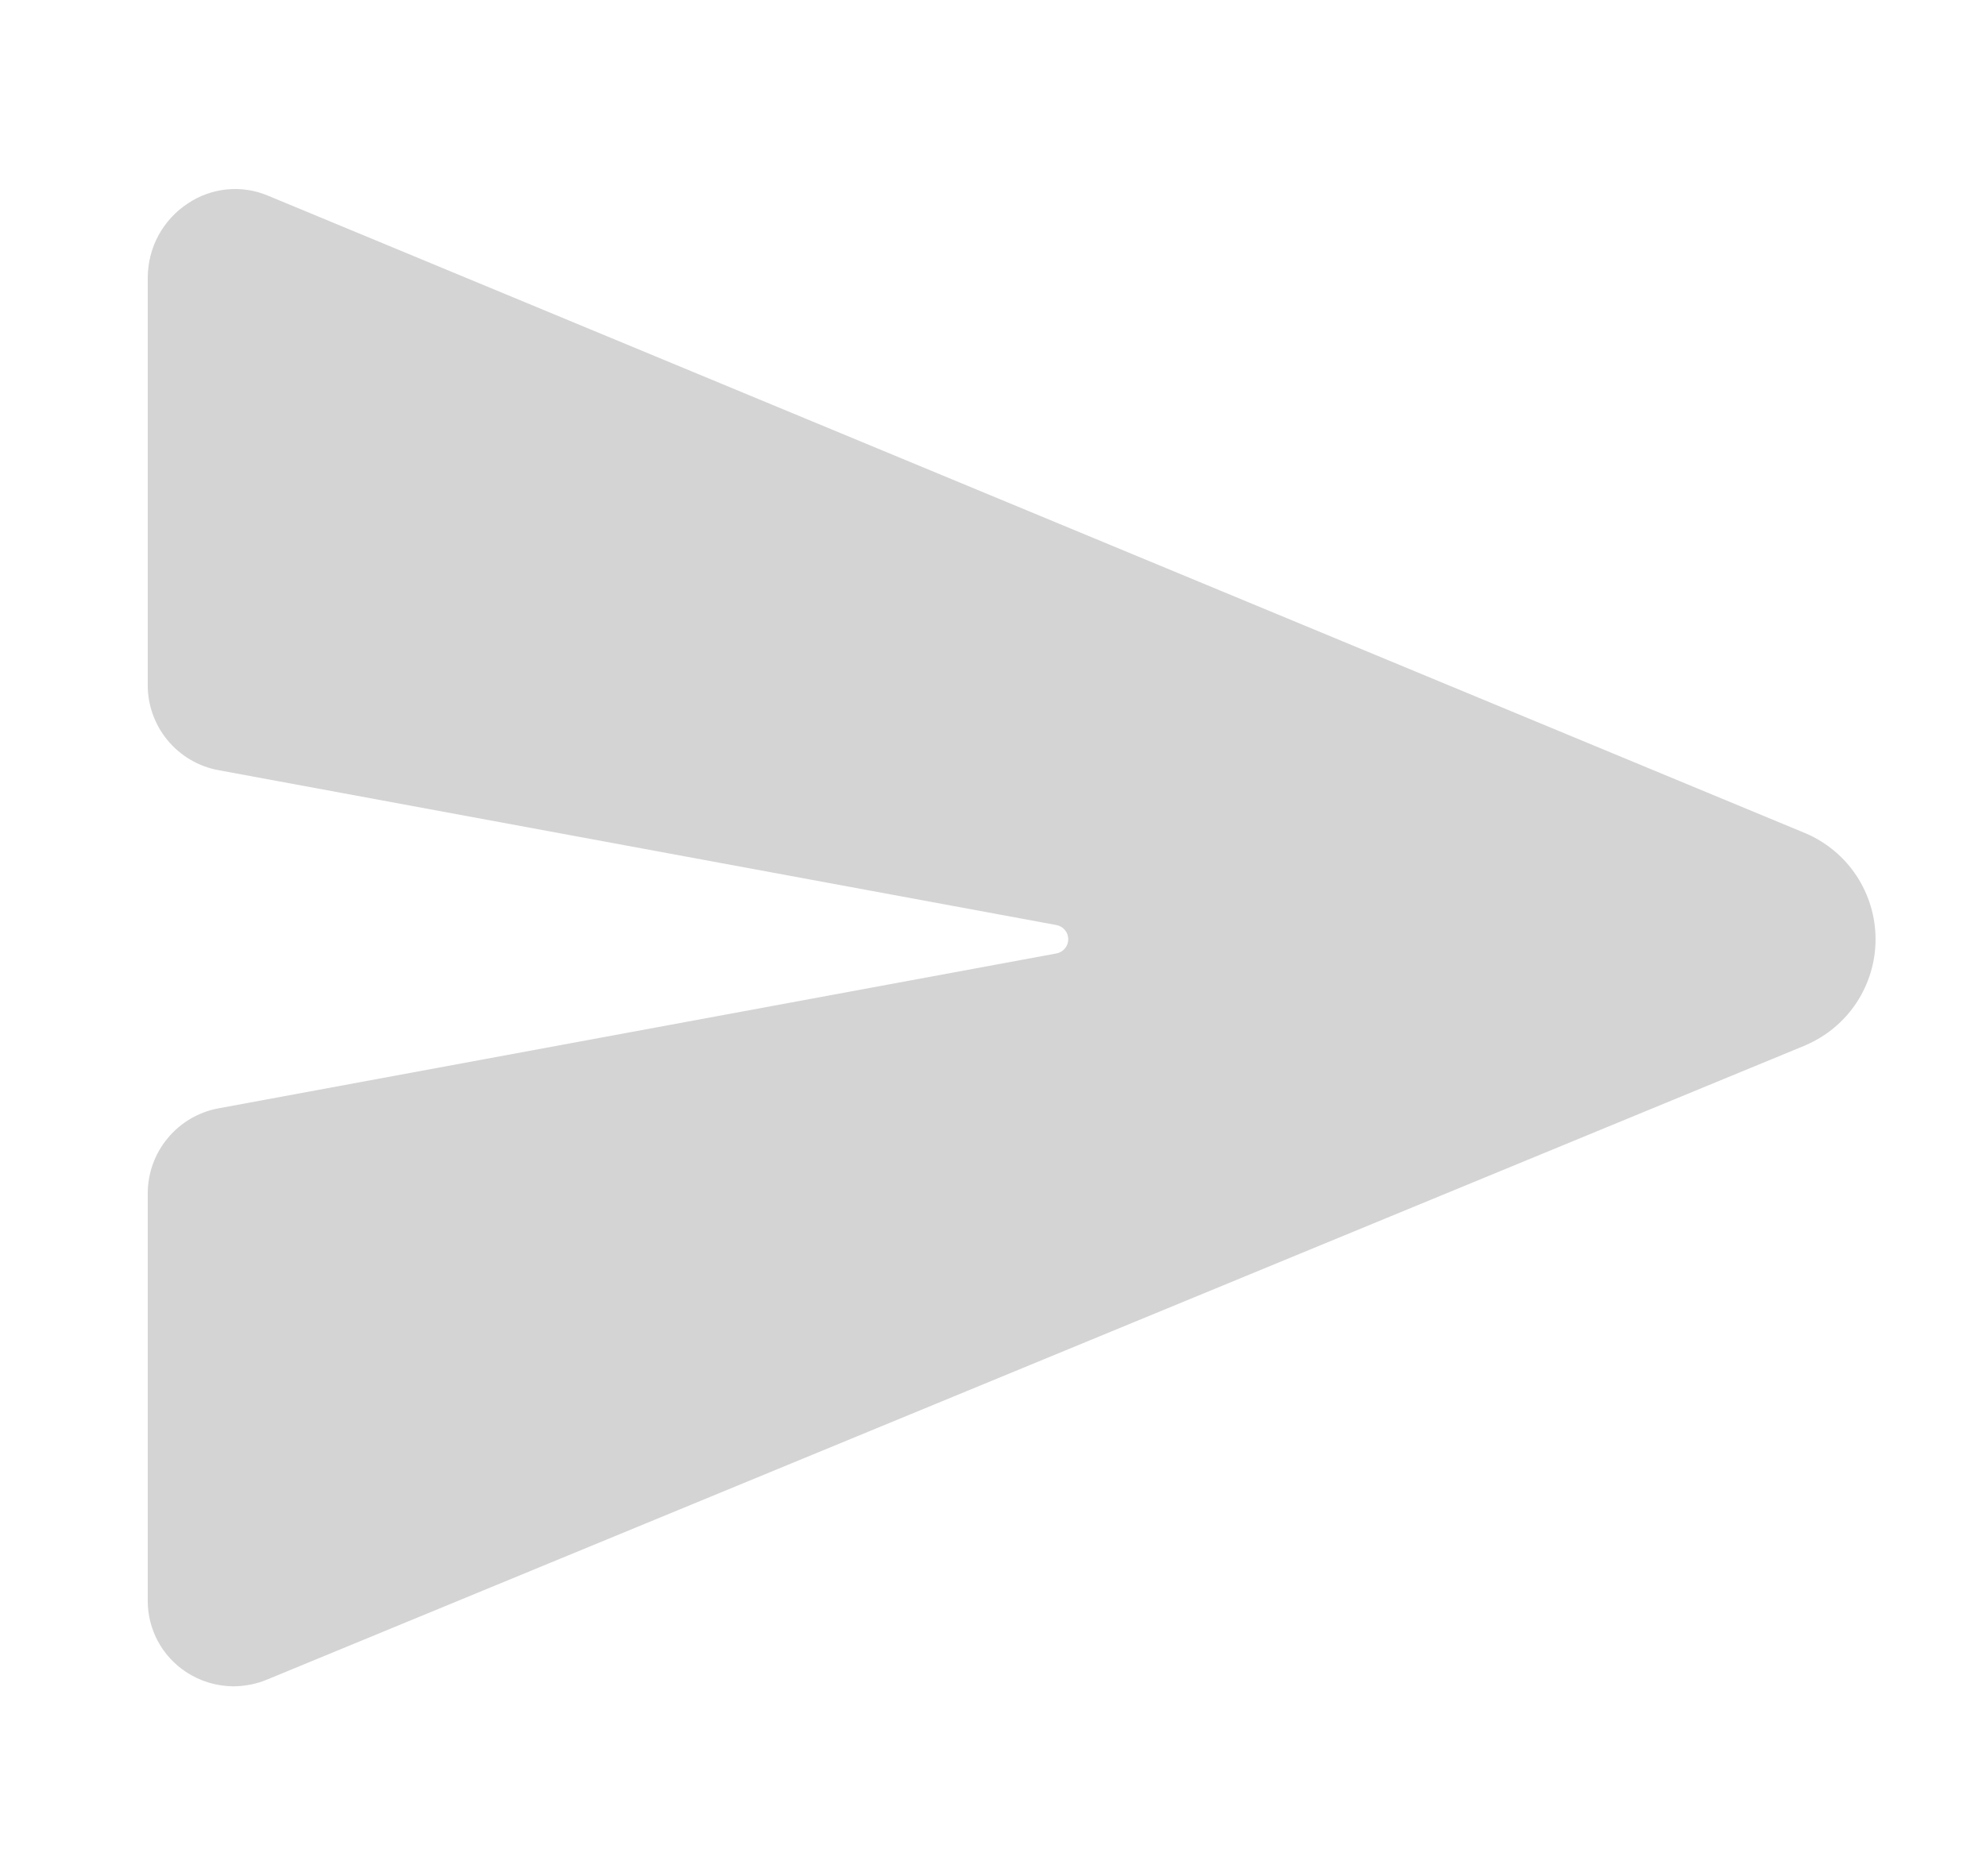
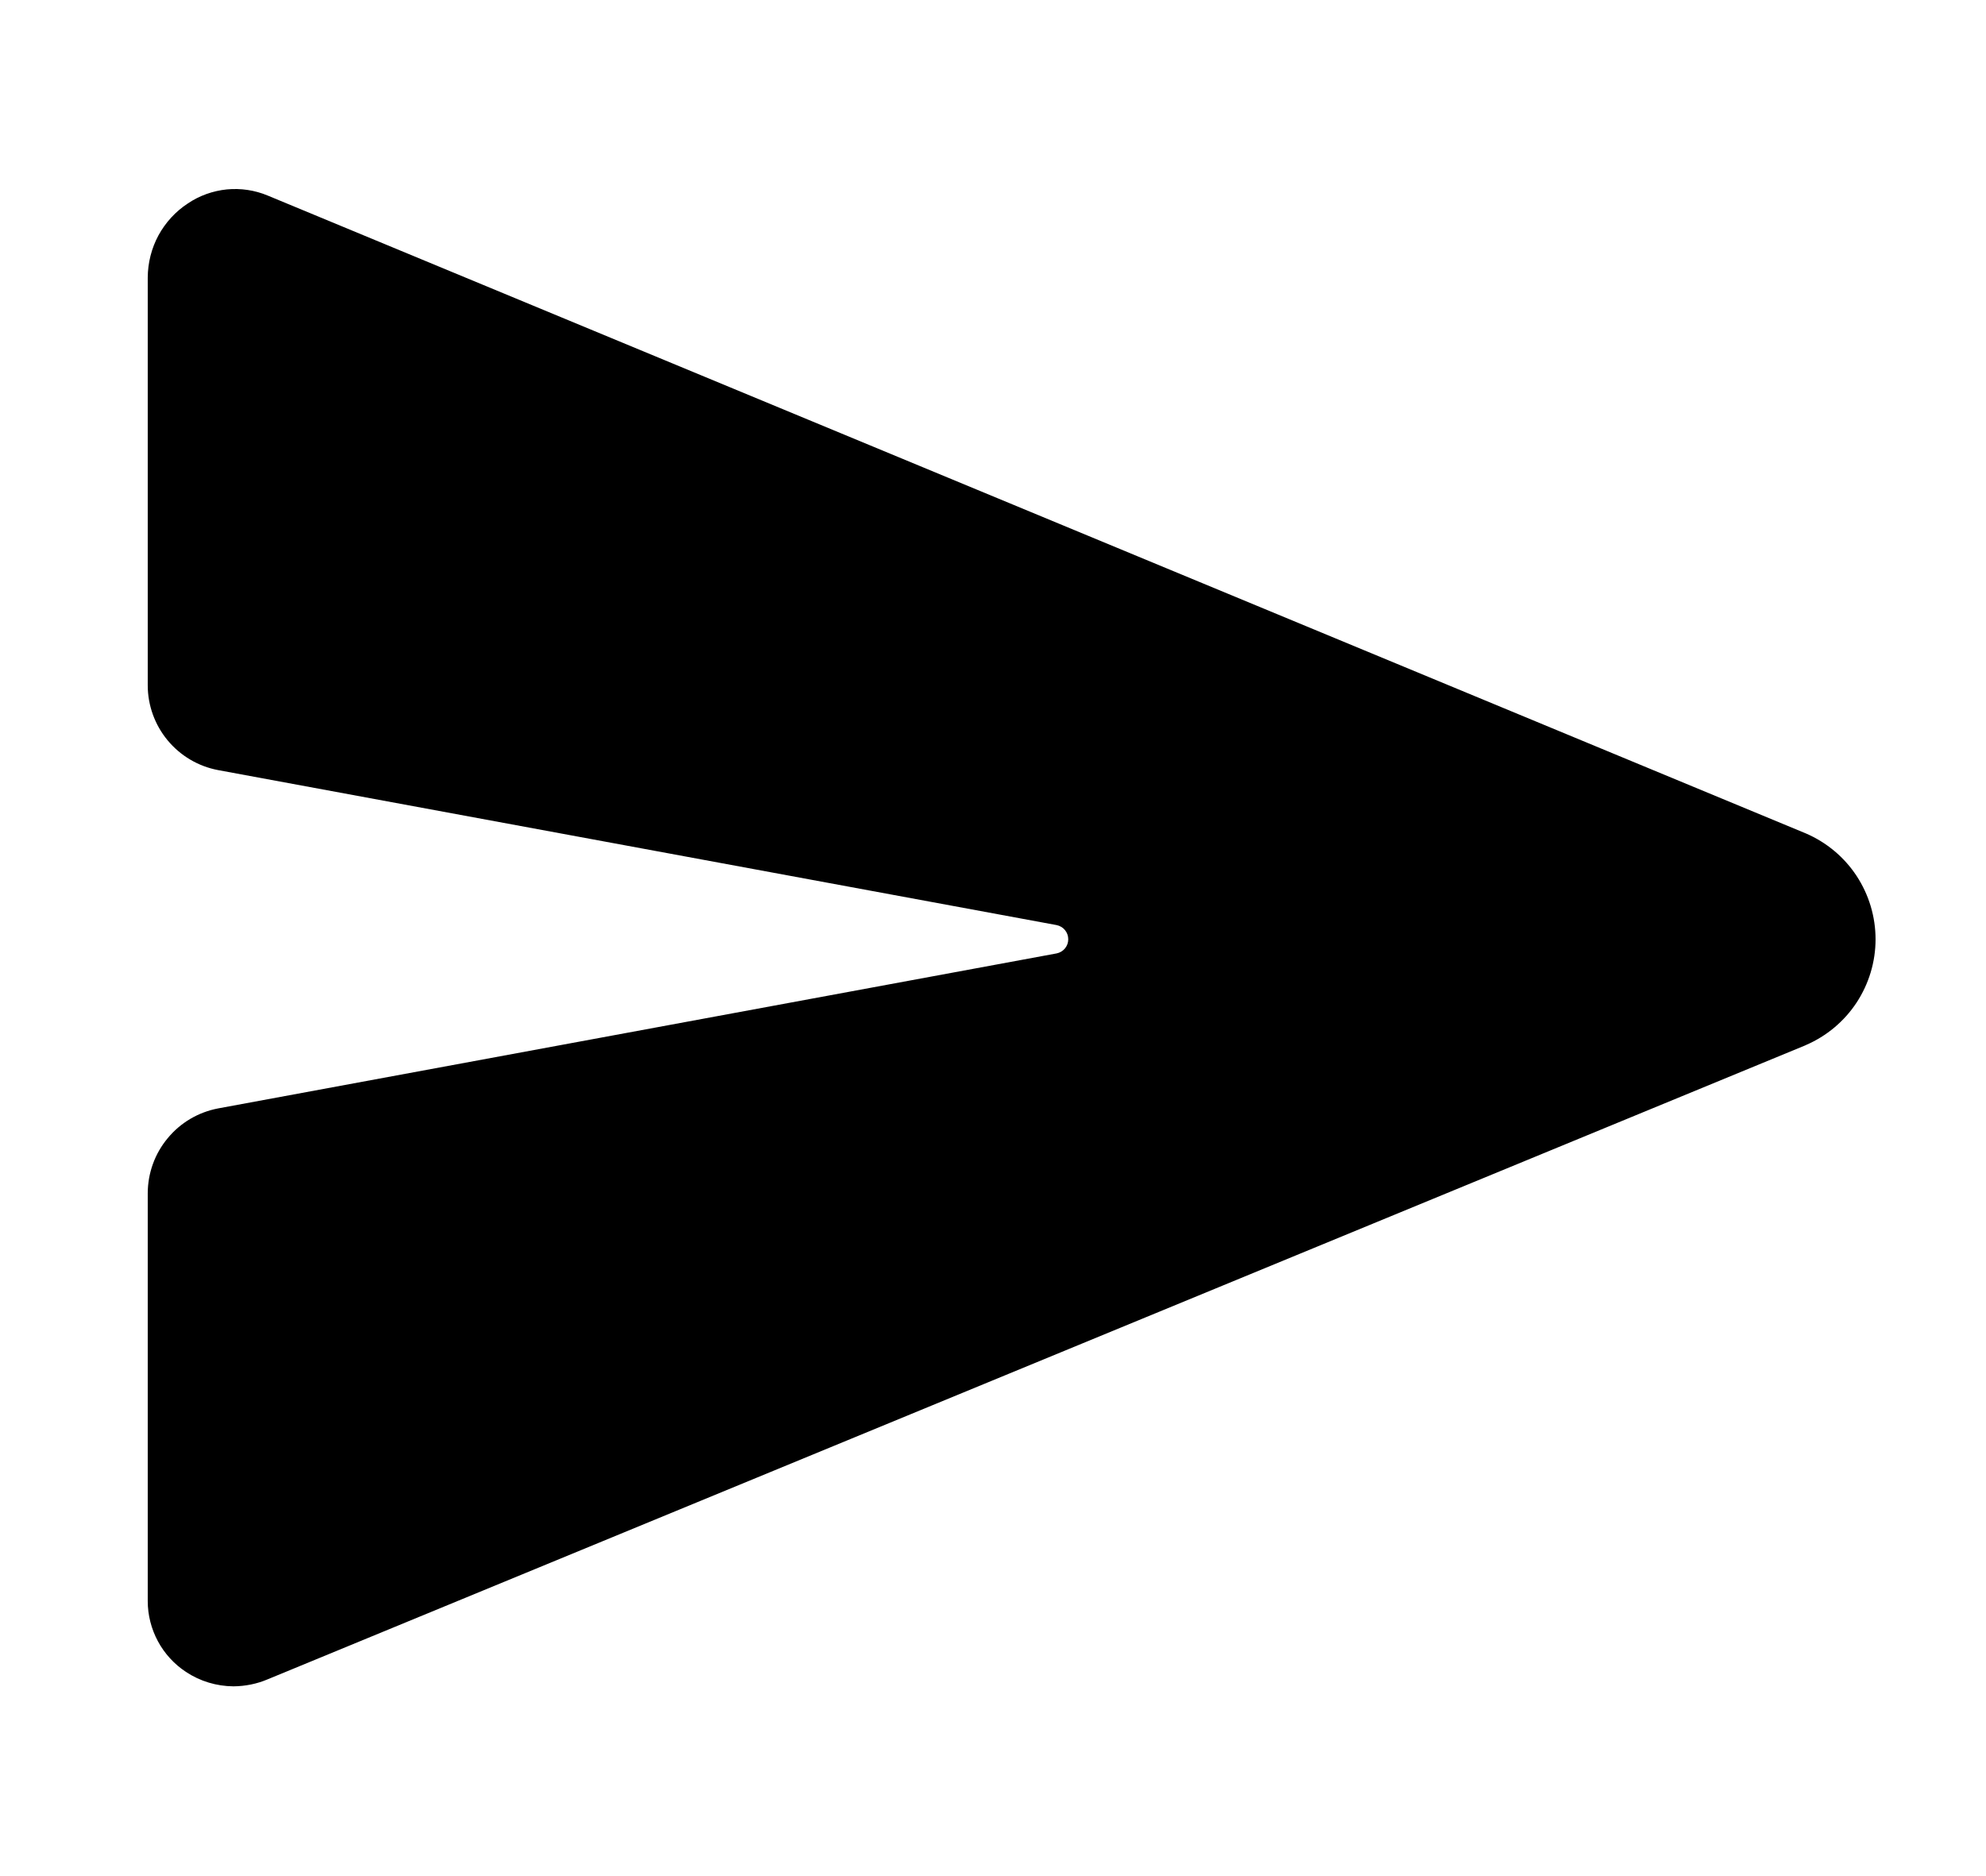
<svg xmlns="http://www.w3.org/2000/svg" width="18" height="17" viewBox="0 0 18 17" fill="none">
-   <path d="M16.367 7.555L16.362 7.553L2.427 1.773C2.31 1.724 2.183 1.705 2.056 1.717C1.93 1.73 1.808 1.773 1.703 1.844C1.591 1.917 1.5 2.017 1.436 2.134C1.373 2.251 1.34 2.382 1.339 2.516V6.212C1.339 6.394 1.403 6.571 1.519 6.711C1.636 6.852 1.797 6.947 1.976 6.981L9.576 8.386C9.606 8.392 9.633 8.408 9.652 8.431C9.672 8.455 9.682 8.484 9.682 8.515C9.682 8.545 9.672 8.574 9.652 8.598C9.633 8.621 9.606 8.637 9.576 8.643L1.977 10.048C1.798 10.082 1.636 10.177 1.52 10.318C1.403 10.458 1.34 10.634 1.339 10.816V14.514C1.339 14.641 1.371 14.766 1.431 14.878C1.491 14.99 1.579 15.086 1.685 15.156C1.813 15.241 1.963 15.286 2.116 15.287C2.223 15.286 2.329 15.265 2.427 15.223L16.361 9.477L16.367 9.474C16.555 9.393 16.715 9.259 16.827 9.089C16.939 8.918 16.999 8.719 16.999 8.515C16.999 8.31 16.939 8.111 16.827 7.94C16.715 7.77 16.555 7.636 16.367 7.555Z" fill="#D4D4D4" />
+   <path d="M16.367 7.555L16.362 7.553L2.427 1.773C2.31 1.724 2.183 1.705 2.056 1.717C1.93 1.73 1.808 1.773 1.703 1.844C1.591 1.917 1.5 2.017 1.436 2.134C1.373 2.251 1.34 2.382 1.339 2.516V6.212C1.339 6.394 1.403 6.571 1.519 6.711C1.636 6.852 1.797 6.947 1.976 6.981L9.576 8.386C9.606 8.392 9.633 8.408 9.652 8.431C9.672 8.455 9.682 8.484 9.682 8.515C9.682 8.545 9.672 8.574 9.652 8.598C9.633 8.621 9.606 8.637 9.576 8.643L1.977 10.048C1.798 10.082 1.636 10.177 1.52 10.318C1.403 10.458 1.34 10.634 1.339 10.816V14.514C1.339 14.641 1.371 14.766 1.431 14.878C1.491 14.99 1.579 15.086 1.685 15.156C1.813 15.241 1.963 15.286 2.116 15.287C2.223 15.286 2.329 15.265 2.427 15.223L16.361 9.477L16.367 9.474C16.555 9.393 16.715 9.259 16.827 9.089C16.939 8.918 16.999 8.719 16.999 8.515C16.999 8.31 16.939 8.111 16.827 7.94C16.715 7.77 16.555 7.636 16.367 7.555Z" fill="currentColor" />
</svg>
